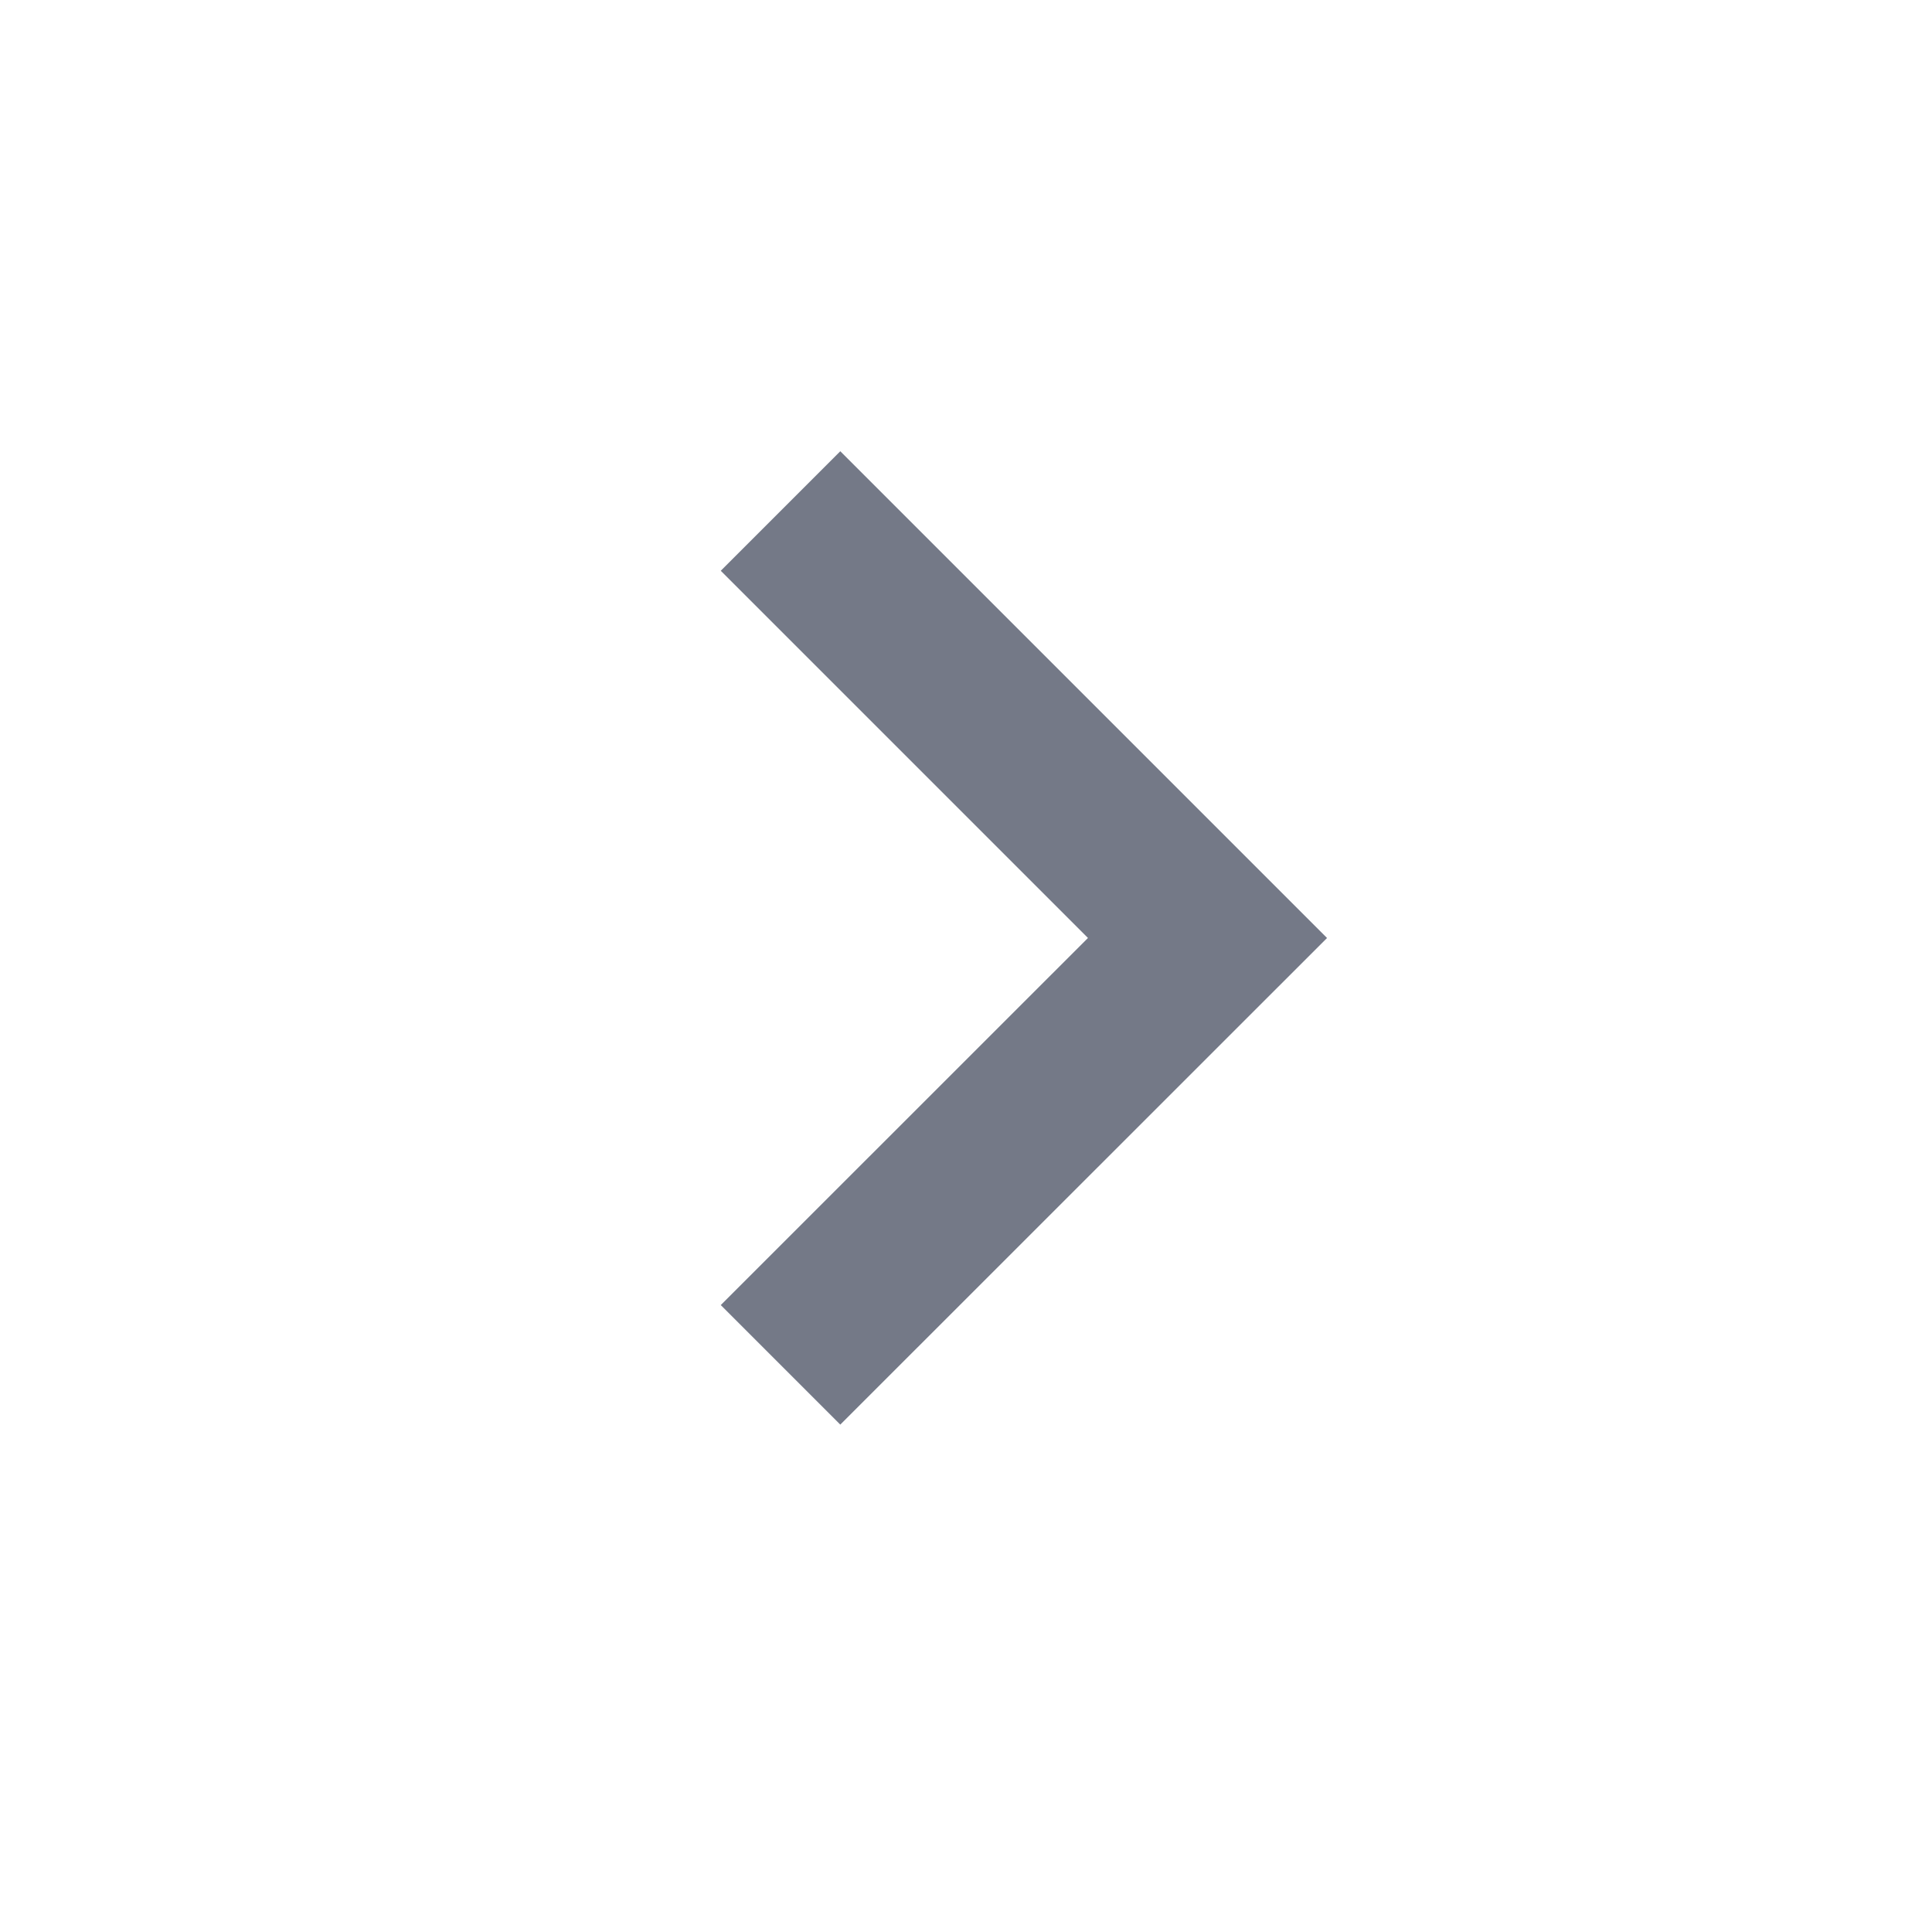
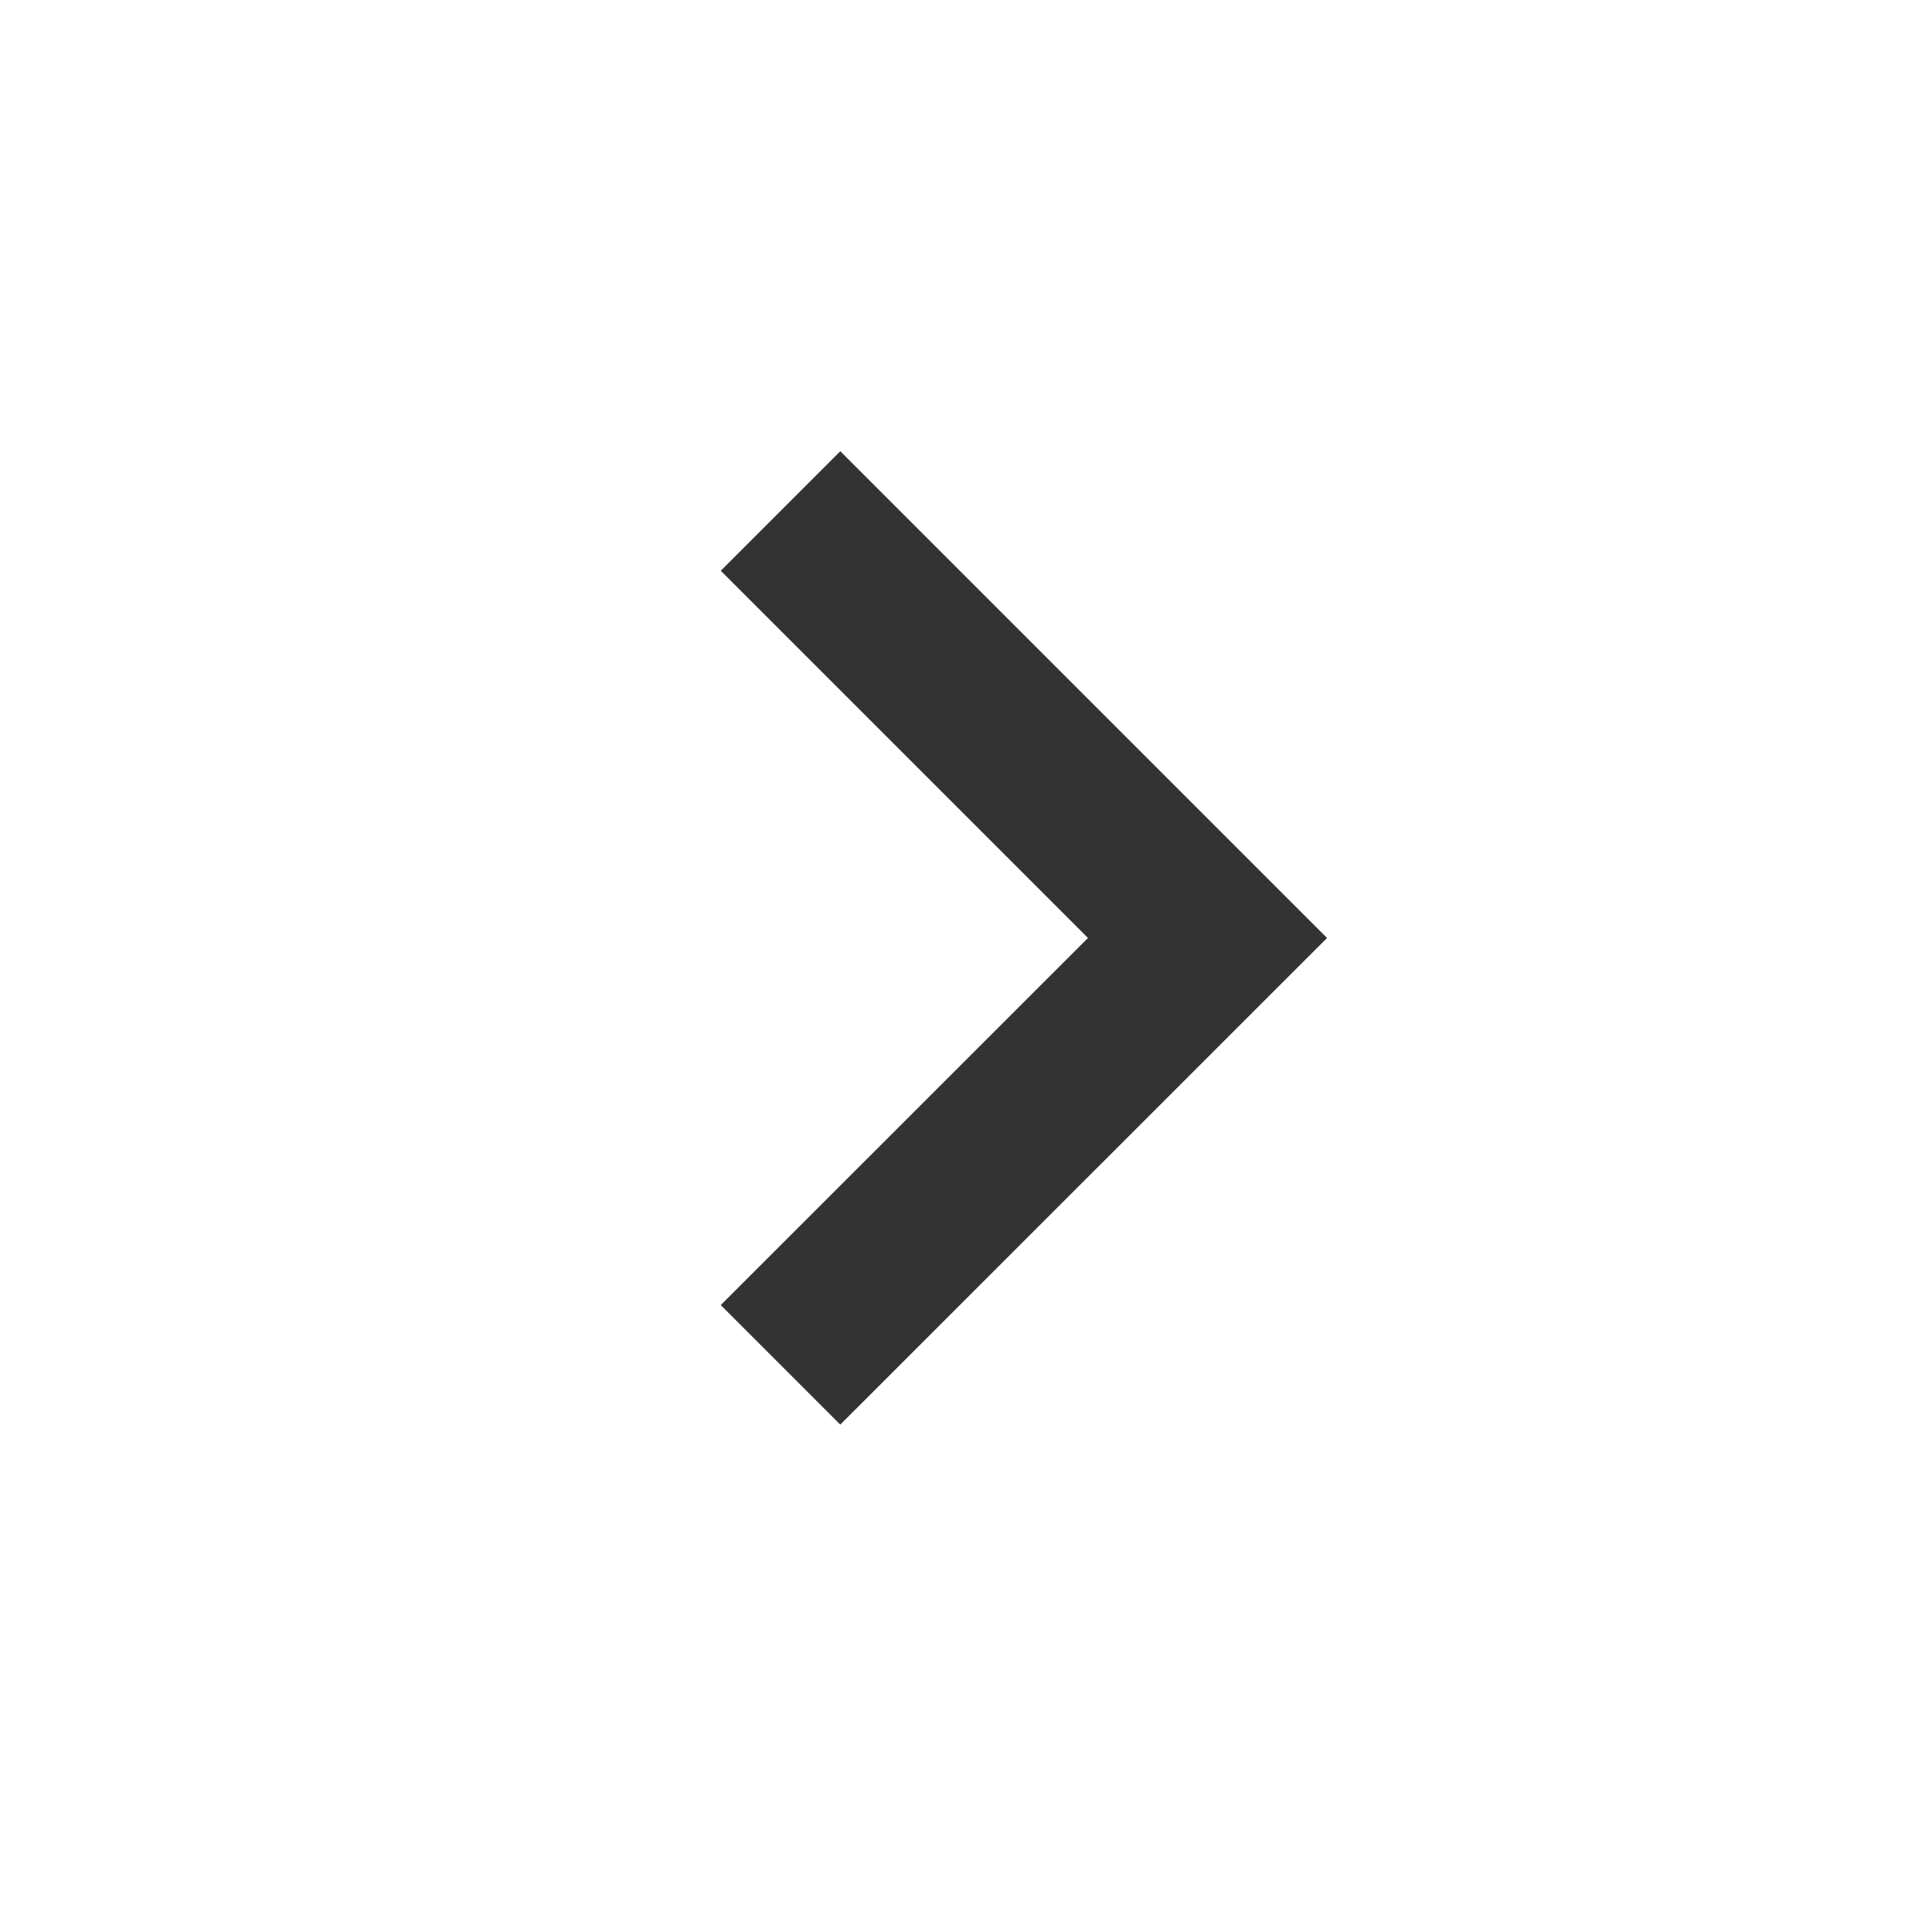
<svg xmlns="http://www.w3.org/2000/svg" width="16" height="16" viewBox="0 0 16 16" fill="none">
  <g id="sidebar_arrow_open">
-     <path d="M6.464 4.232L10 7.768L6.464 11.303" stroke="#515869" stroke-opacity="0.8" stroke-width="1.4" />
+     <path d="M6.464 4.232L10 7.768L6.464 11.303" stroke="currentColor" stroke-opacity="0.8" stroke-width="1.4" />
  </g>
</svg>
